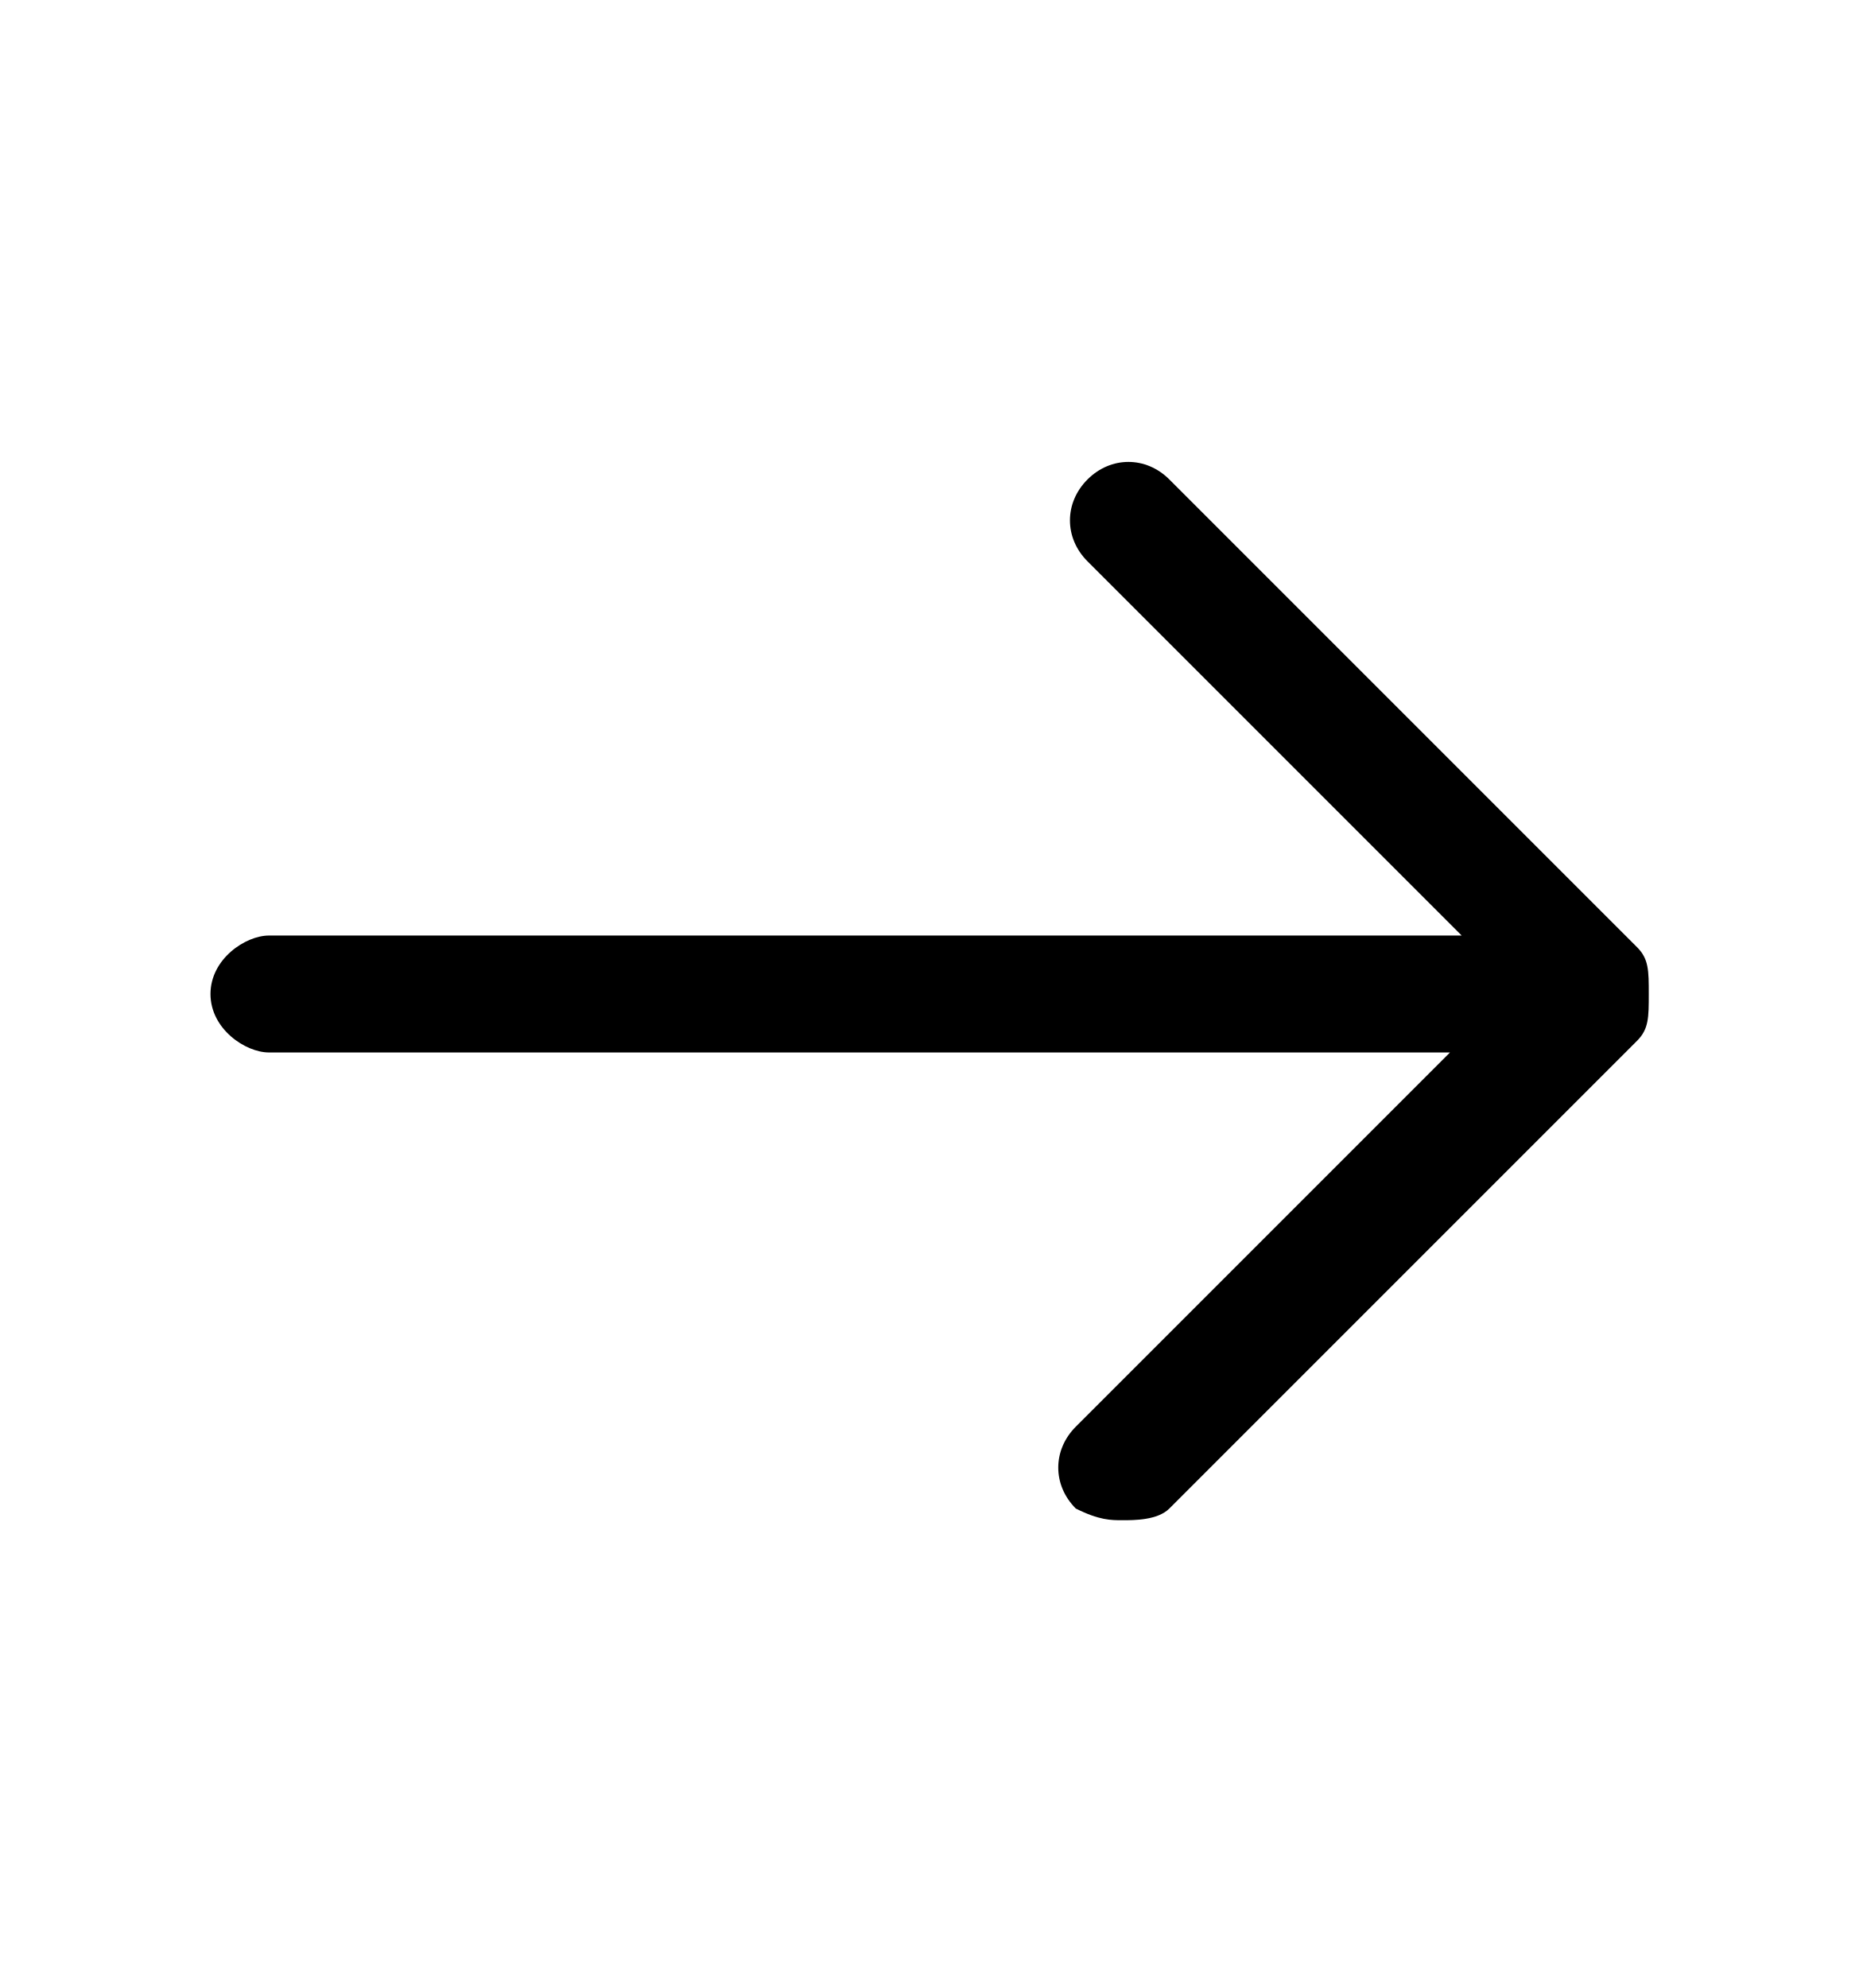
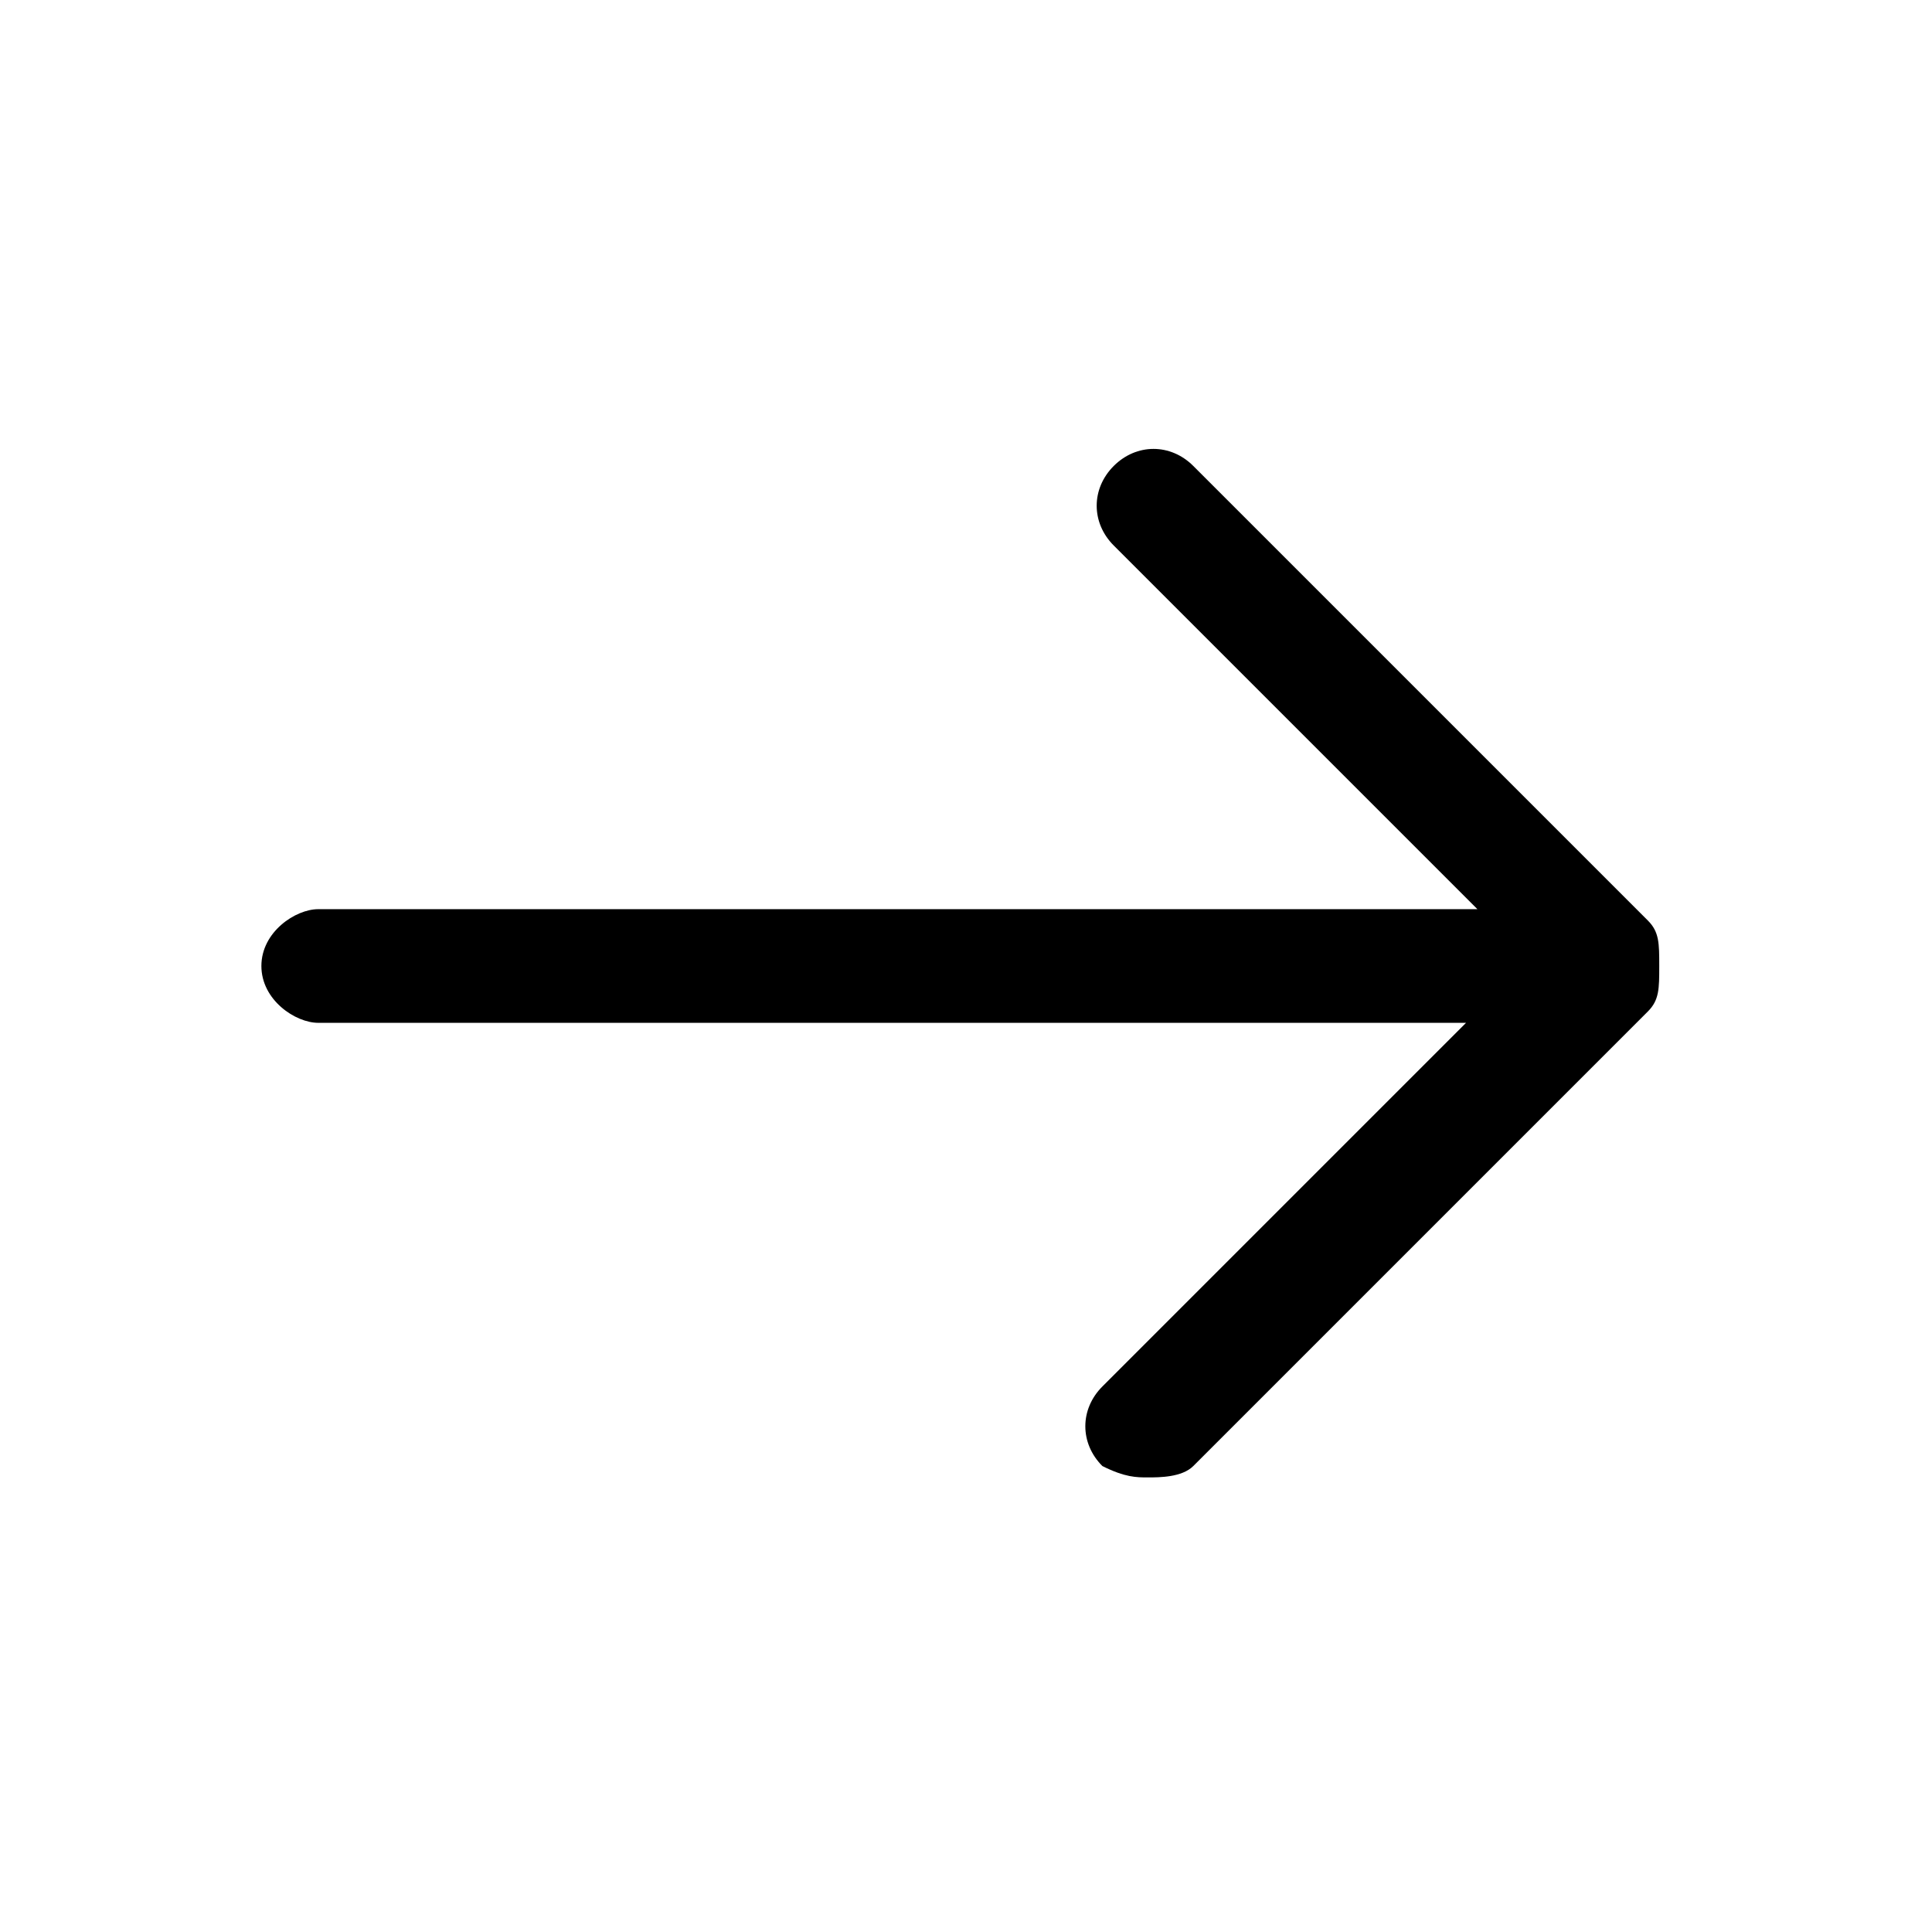
- <svg xmlns="http://www.w3.org/2000/svg" version="1.1" x="0px" y="0px" viewBox="0 0 16 17" xml:space="preserve">
+ <svg xmlns="http://www.w3.org/2000/svg" version="1.1" width="16" height="16" x="0px" y="0px" viewBox="0 0 16 17" xml:space="preserve">
  <path class="st0" d="M14,8.1l-4-4c-0.2-0.2-0.5-0.2-0.7,0s-0.2,0.5,0,0.7L12.5,8H2.3C2.1,8,1.8,8.2,1.8,8.5S2.1,9,2.3,9h10.1  l-3.2,3.2c-0.2,0.2-0.2,0.5,0,0.7C9.4,13,9.5,13,9.6,13s0.3,0,0.4-0.1l4-4c0.1-0.1,0.1-0.2,0.1-0.4S14.1,8.2,14,8.1z" />
</svg>
